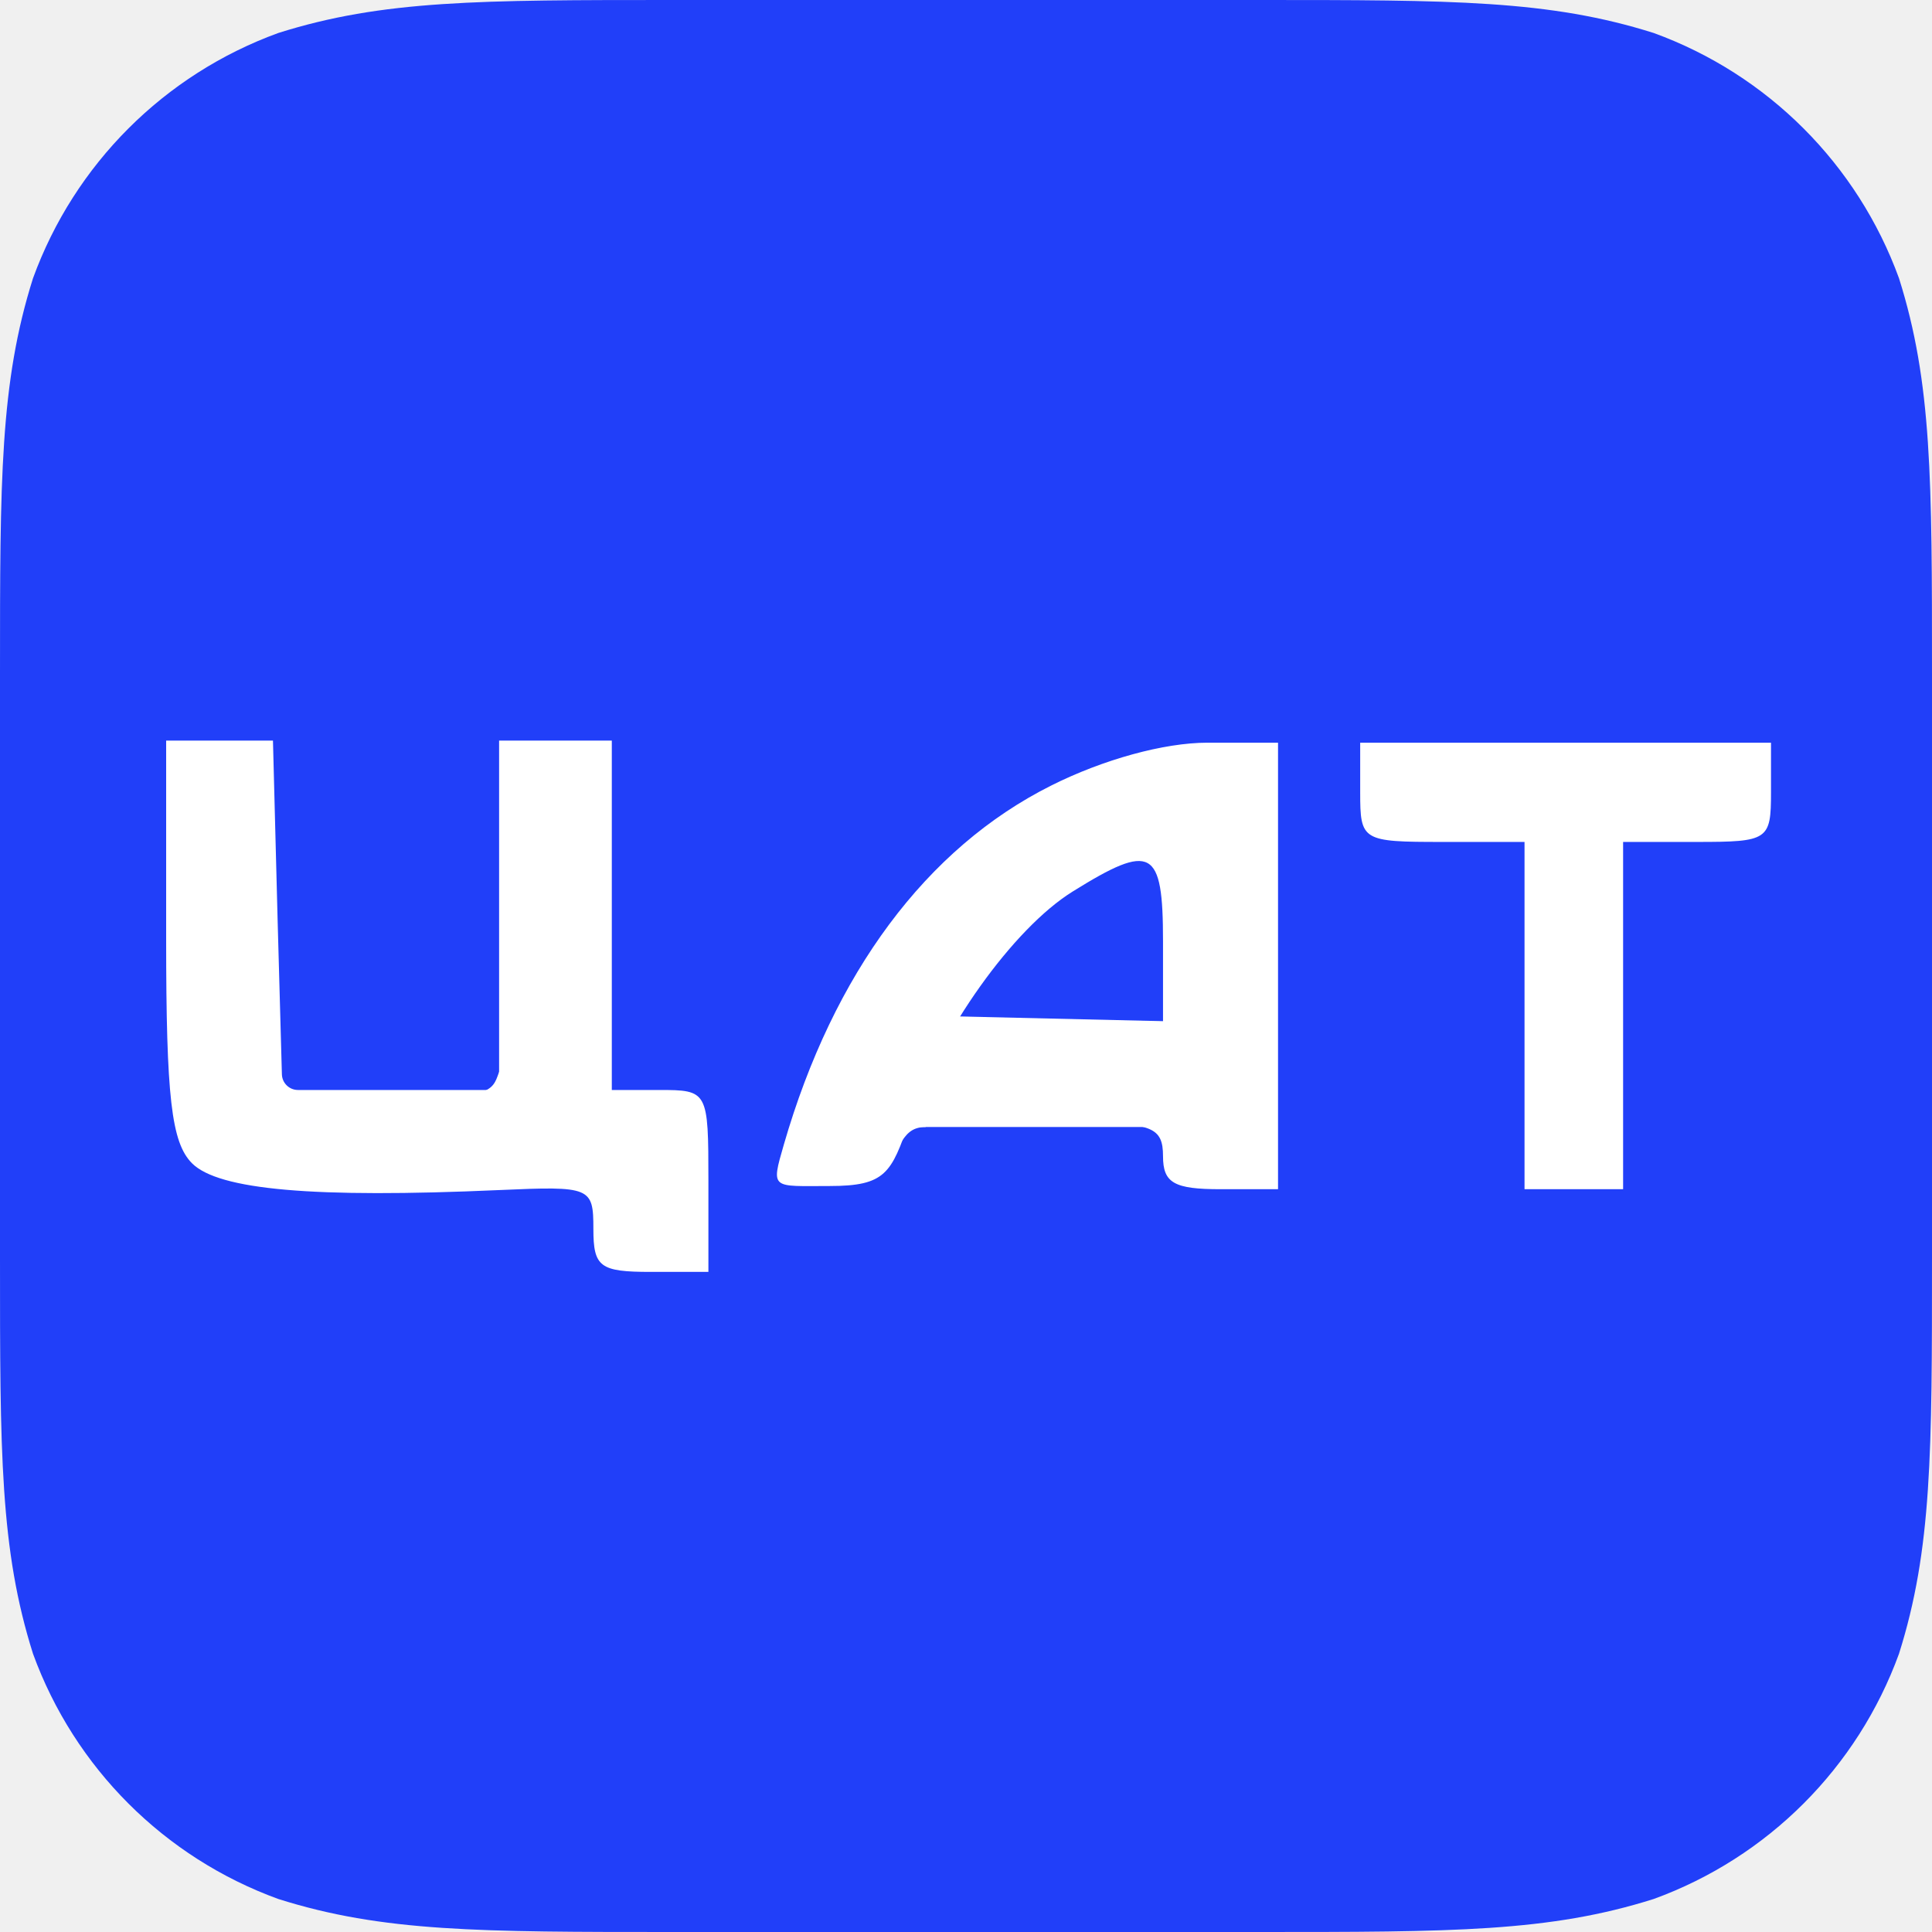
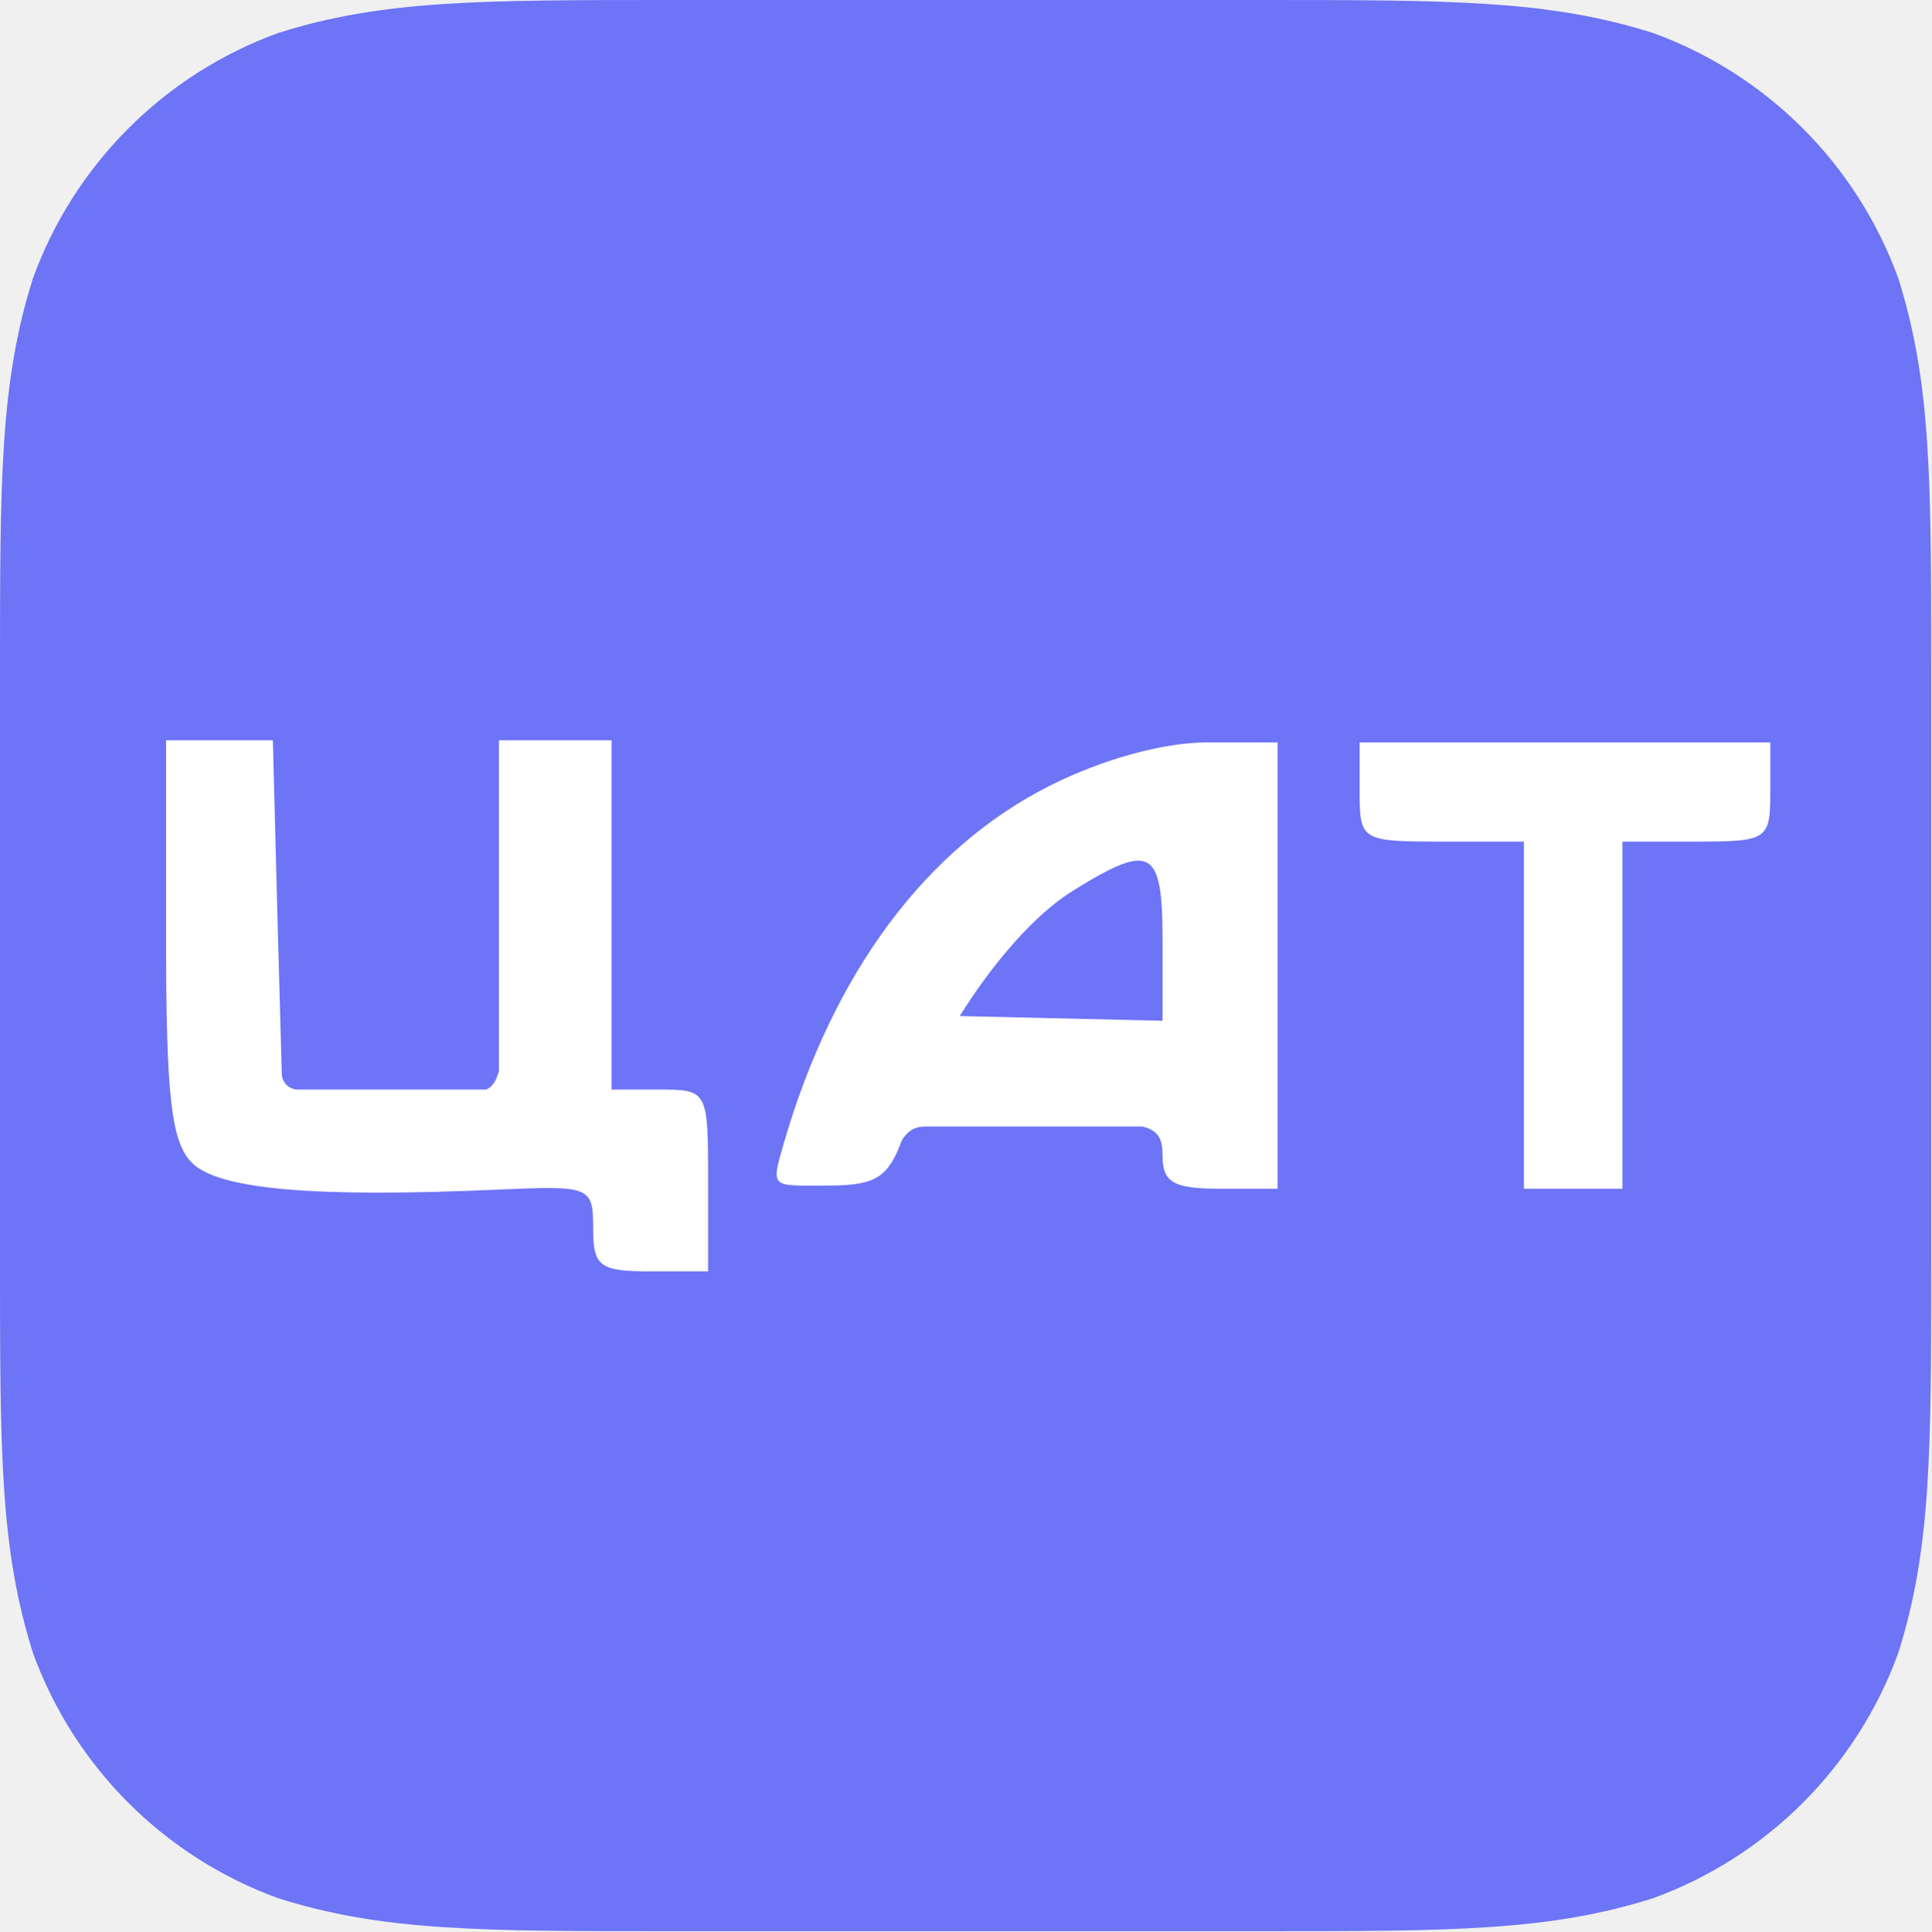
- <svg xmlns="http://www.w3.org/2000/svg" width="120" height="120" viewBox="0 0 120 120" fill="none">
-   <mask id="mask0_2096_32939" style="mask-type:alpha" maskUnits="userSpaceOnUse" x="0" y="0" width="120" height="120">
-     <path d="M78.163 0H41.837C29.79 0 23.767 0 17.283 2.05C10.203 4.627 4.627 10.203 2.05 17.283C0 23.767 0 29.791 0 41.837V78.163C0 90.21 0 96.232 2.05 102.717C4.627 109.797 10.203 115.373 17.283 117.949C23.767 120 29.79 120 41.837 120H78.163C90.21 120 96.232 120 102.717 117.949C109.797 115.373 115.373 109.797 117.95 102.717C120 96.232 120 90.21 120 78.163V41.837C120 29.791 120 23.767 117.95 17.283C115.373 10.203 109.797 4.627 102.717 2.05C96.232 0 90.21 0 78.163 0Z" fill="#213FF9" />
-   </mask>
-   <g mask="url(#mask0_2096_32939)">
-     <rect width="120" height="120" fill="#213FF9" />
-     <path fill-rule="evenodd" clip-rule="evenodd" d="M10.32 58.318C10.32 68.147 10.644 70.962 11.923 72.25C13.574 73.911 19.492 74.429 30.987 73.918C36.693 73.664 36.856 73.731 36.856 76.328C36.856 78.697 37.261 79 40.428 79H44V73.35C44 67.759 43.969 67.701 40.938 67.701H37.876V57.979C37.876 49.418 37.641 48.13 35.902 47.194C32.05 45.119 31.753 45.642 31.753 56.743V66.701C31.753 67.253 31.305 67.701 30.753 67.701H24.644H18.508C17.967 67.701 17.523 67.27 17.509 66.729L17.244 57.173L16.954 46H13.452H10.32V58.318ZM65.283 48.796C57.541 52.678 51.764 60.441 48.684 71.098C47.871 73.912 47.926 73.666 51.528 73.666C55 73.666 55.368 72.872 56.48 69.623C58.395 64.029 62.914 57.683 66.626 55.374C71.544 52.314 72.237 52.695 72.237 58.456V63.592H66.202H60.167L61.323 66.674C62.385 69.506 62.874 69.755 67.358 69.755C71.556 69.755 72.237 70.042 72.237 71.81C72.237 73.473 72.918 73.864 75.809 73.864H79.381V59.997V46.13H74.989C72.306 46.13 68.527 47.168 65.283 48.796ZM84.484 49.212C84.484 52.225 84.598 52.294 89.588 52.294H94.691V63.079V73.864H97.753H100.814V63.079V52.294H105.407C109.83 52.294 110 52.179 110 49.212V46.13H97.242H84.484V49.212Z" fill="white" />
-     <path d="M31 46L38 46V71L31 71V46Z" fill="white" />
-     <path d="M53 70L53.83 63L77 63.538V70H53Z" fill="white" />
-     <path d="M54.5 72C55.5 71.5 55.5 69.5 57.5 69.5" stroke="white" />
-     <path d="M32 66C31 66.5 32 68.5 28.5 68.5" stroke="white" />
+ <svg xmlns="http://www.w3.org/2000/svg" width="261" height="261" viewBox="0 0 261 261" fill="none">
+   <g clip-path="url(#clip0_1319_35765)">
+     <mask id="mask0_1319_35765" style="mask-type:alpha" maskUnits="userSpaceOnUse" x="0" y="0" width="261" height="261">
+       <path d="M170.005 0H90.996C64.793 0 51.693 0 37.59 4.459C22.192 10.064 10.064 22.192 4.459 37.59C0 51.693 0 64.795 0 90.996V170.005C0 196.207 0 209.305 4.459 223.409C10.064 238.808 22.192 250.936 37.59 256.539C51.693 261 64.793 261 90.996 261H170.005C196.207 261 209.305 261 223.409 256.539C238.808 250.936 250.936 238.808 256.541 223.409C261 209.305 261 196.207 261 170.005V90.996C261 64.795 261 51.693 256.541 37.59C250.936 22.192 238.808 10.064 223.409 4.459C209.305 0 196.207 0 170.005 0Z" fill="#213FF9" />
+     </mask>
+     <g mask="url(#mask0_1319_35765)">
+       <path d="M261 0H0V261H261V0Z" fill="#6D74F6" />
+       <path d="M37.506 124.351L38.082 145.135C38.114 146.312 39.077 147.25 40.255 147.25H65.73C66.329 146.942 66.654 146.56 66.883 146.148C67.129 145.706 67.235 145.335 67.425 144.81V100.05H82.65V147.25H89.041C95.633 147.25 95.7 147.376 95.7 159.538V171.825H87.93C81.042 171.825 80.161 171.166 80.161 166.014C80.161 160.364 79.808 160.22 67.397 160.772C42.395 161.884 29.524 160.756 25.932 157.144C23.151 154.342 22.445 148.217 22.445 126.84V100.05H36.875L37.506 124.351ZM172.656 160.655H164.886C158.597 160.655 157.116 159.803 157.116 156.186C157.116 153.965 156.621 152.822 154.442 152.25H125.063C124.171 152.25 123.566 152.469 123.111 152.768C122.651 153.071 122.278 153.498 121.917 154.034C120.076 158.934 118.593 160.224 112.072 160.224C104.24 160.224 104.12 160.759 105.889 154.638C112.589 131.459 125.152 114.574 141.989 106.131C149.045 102.59 157.266 100.335 163.1 100.335H172.656V160.655ZM239.25 107.036C239.25 113.49 238.88 113.739 229.26 113.739H219.271V160.655H205.952V113.739H194.854C184.001 113.739 183.754 113.589 183.754 107.036V100.335H239.25V107.036ZM157.116 127.142C157.116 114.612 155.609 113.784 144.912 120.438C139.93 123.538 134.279 129.98 129.704 137.318L157.116 137.953V127.142Z" fill="white" />
+     </g>
  </g>
+   <defs>
+     <clipPath id="clip0_1319_35765">
+       <rect width="261" height="261" fill="white" />
+     </clipPath>
+   </defs>
</svg>
